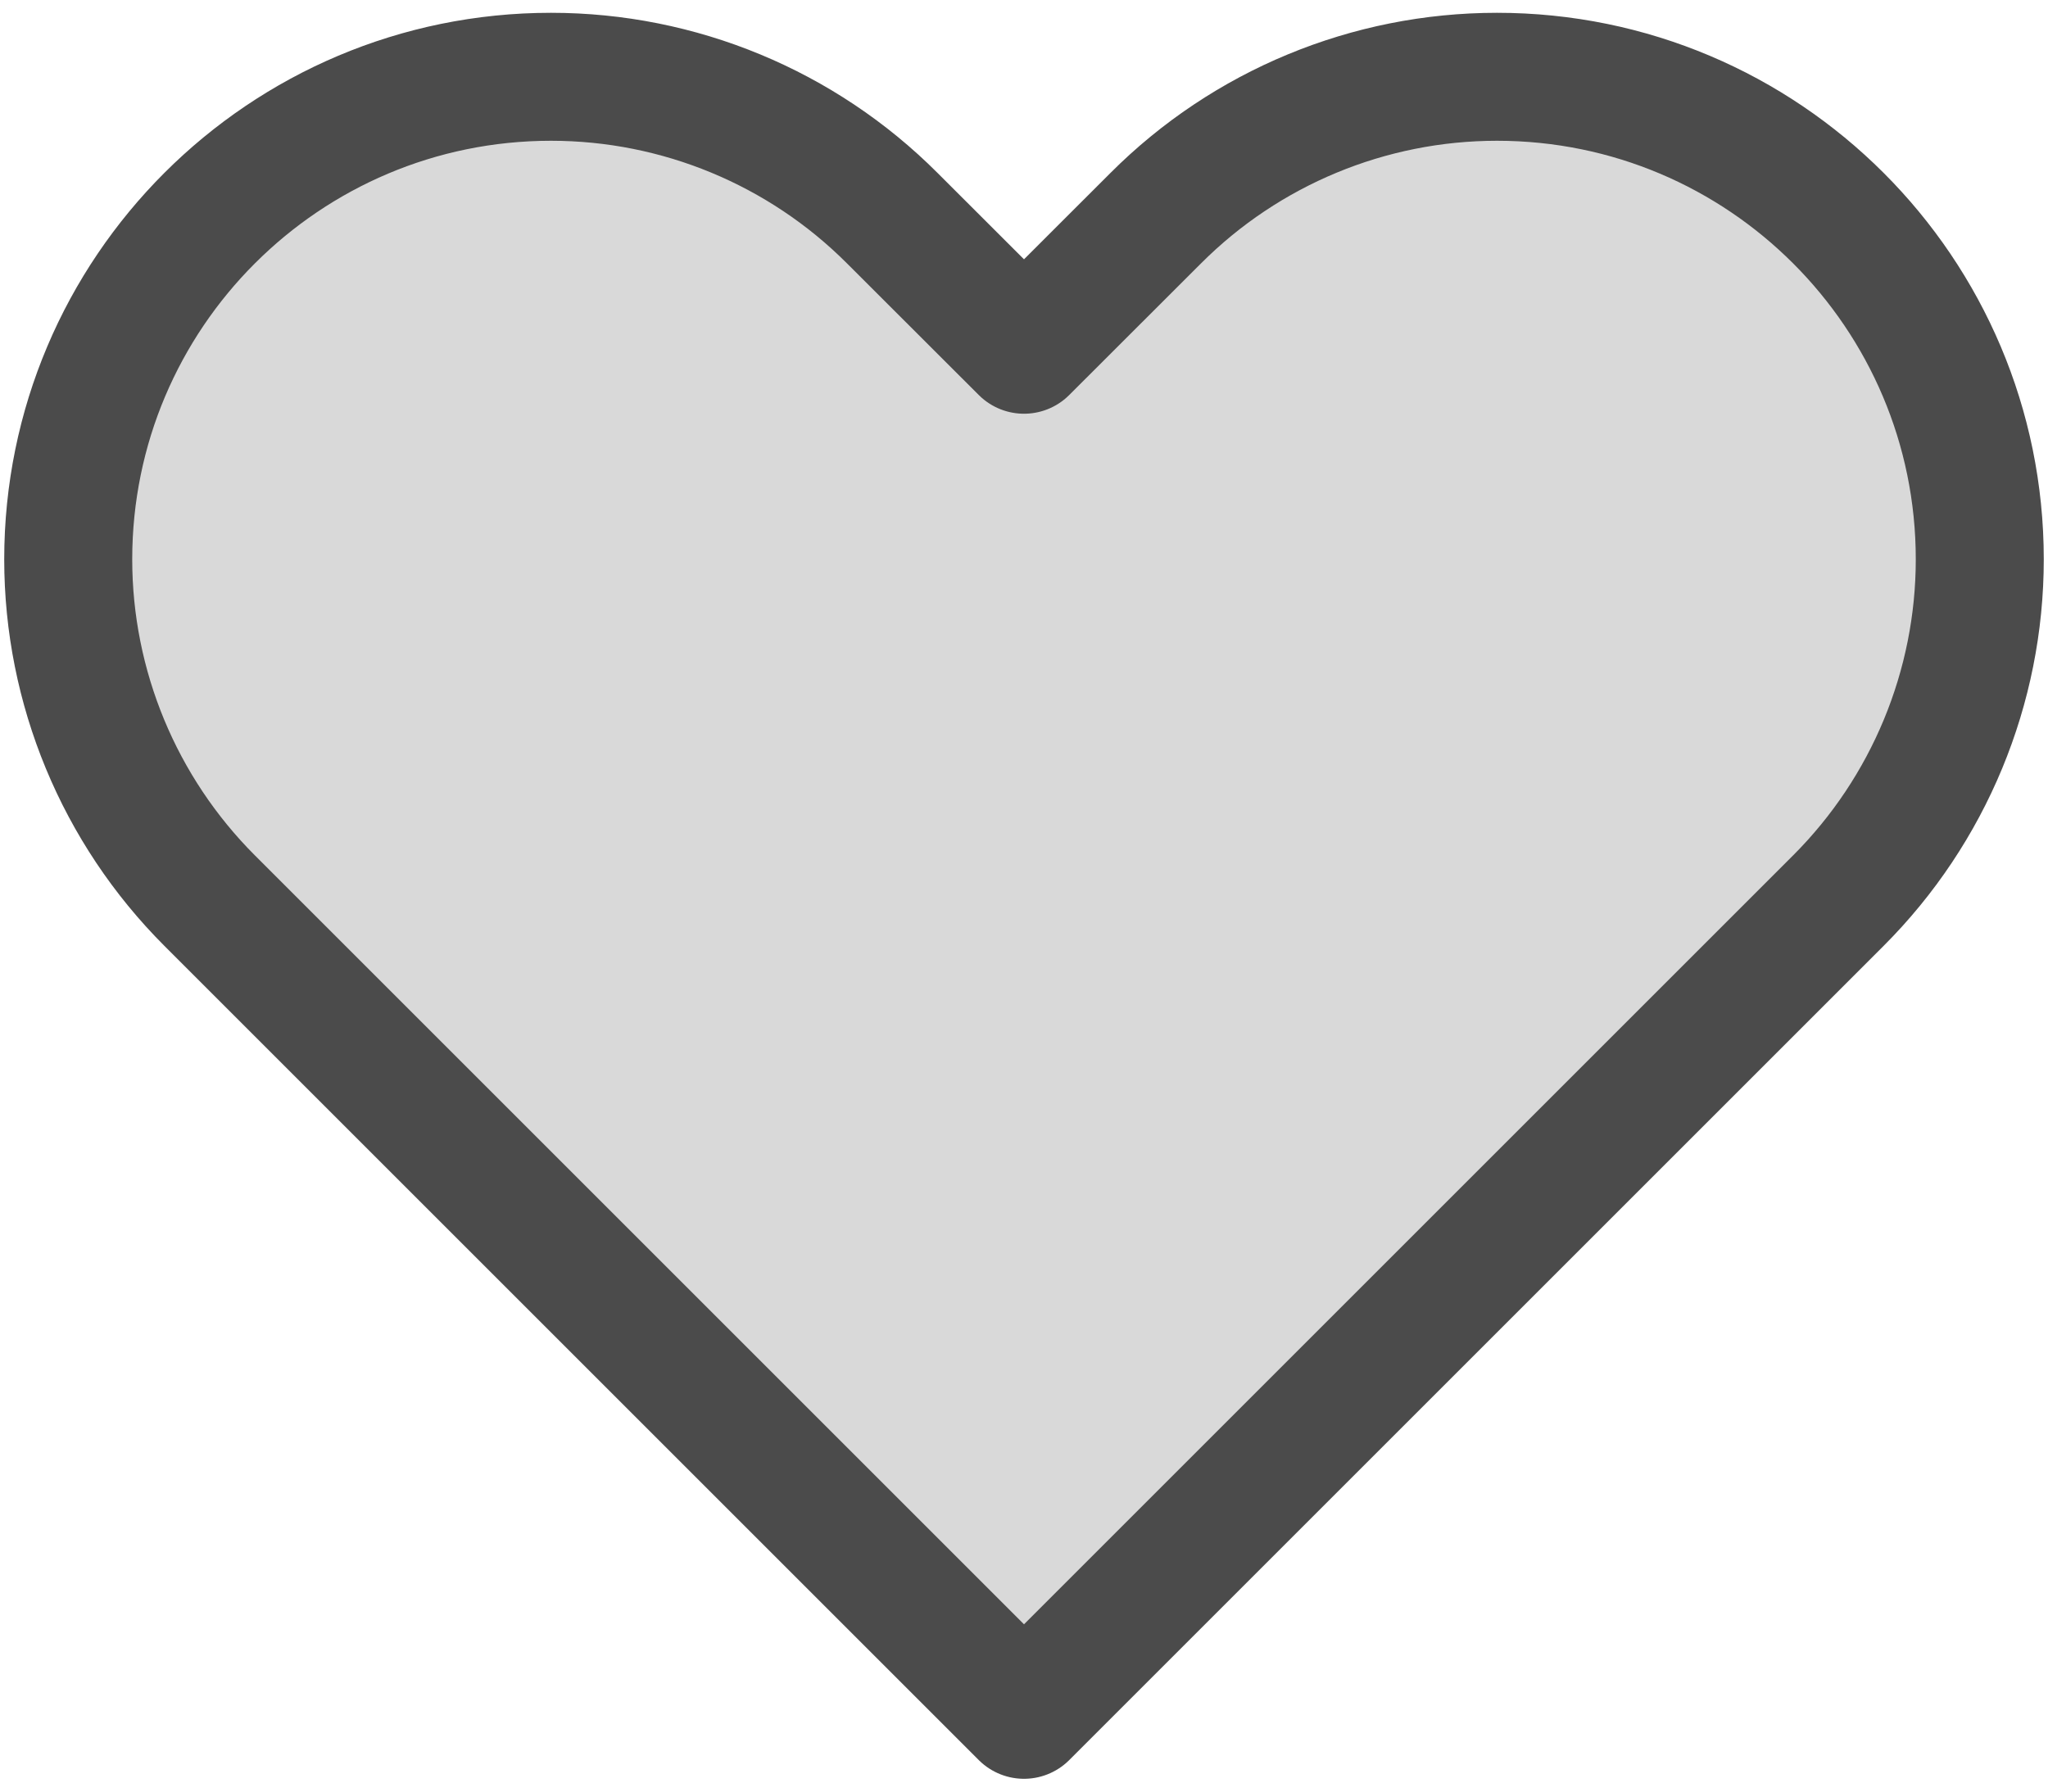
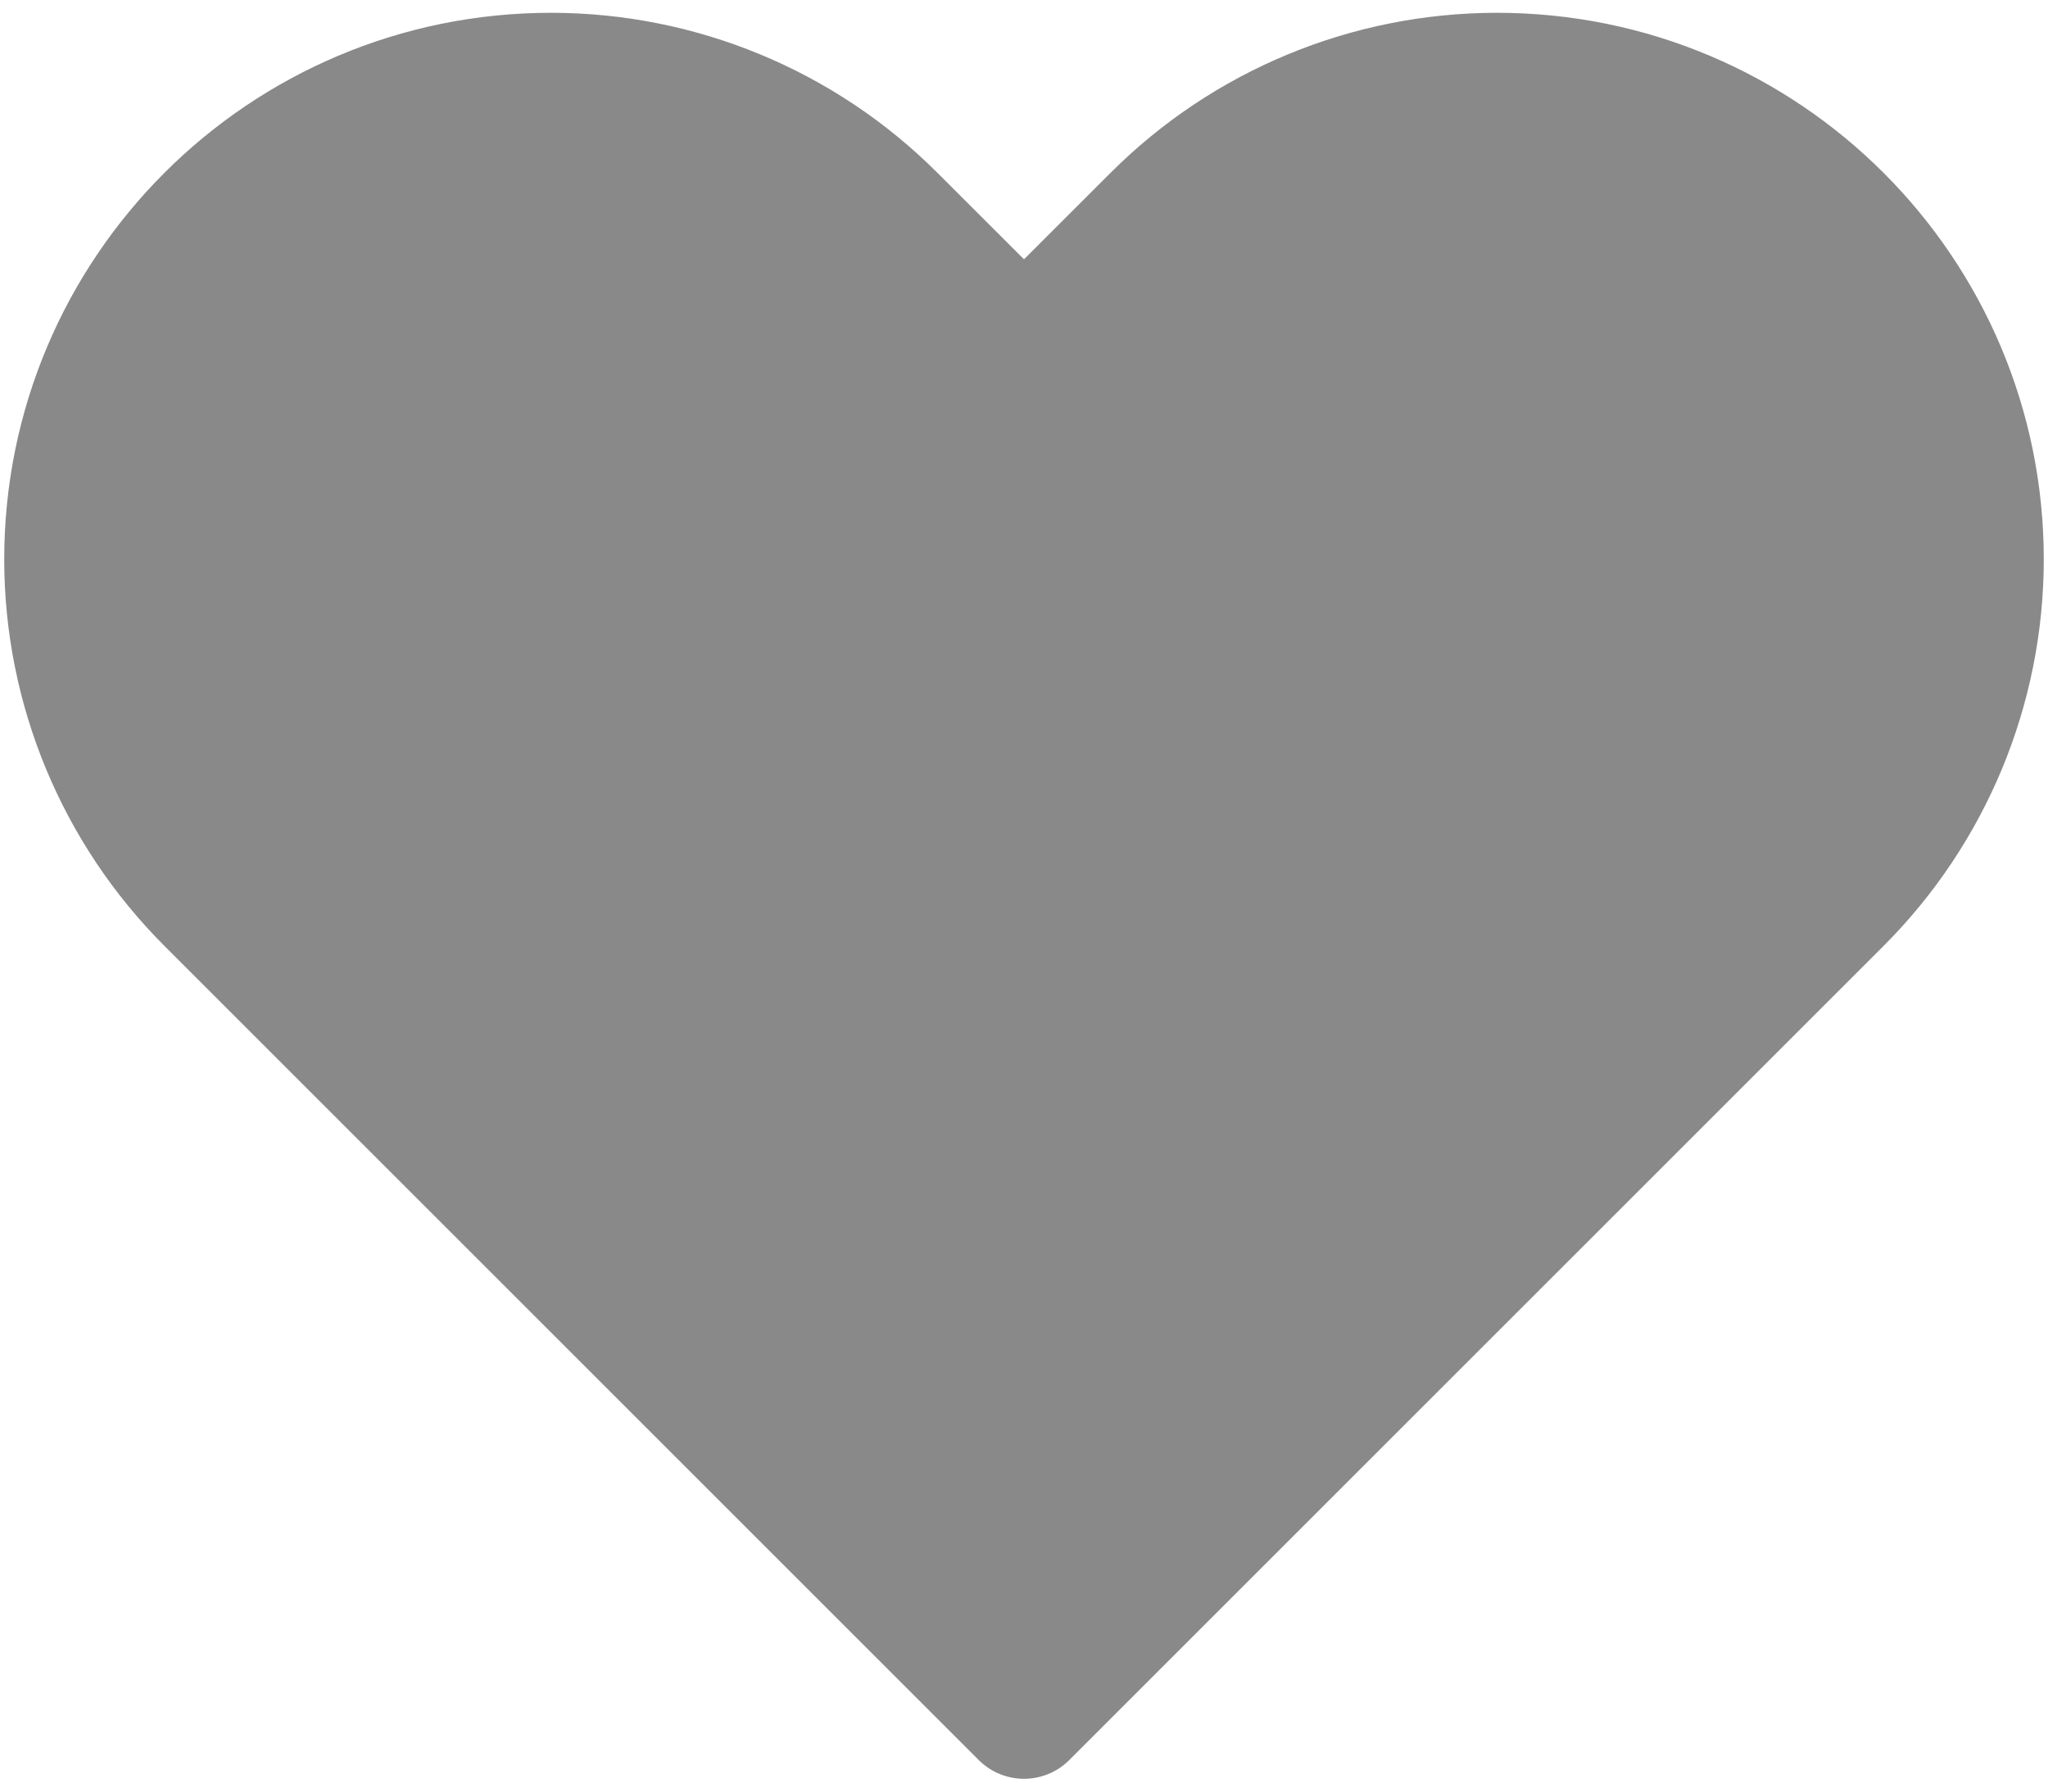
<svg xmlns="http://www.w3.org/2000/svg" width="16" height="14" viewBox="0 0 16 14" fill="none">
-   <path d="M1.638 7.038L8 13.4L14.362 7.038C15.069 6.331 15.467 5.371 15.467 4.371C15.467 2.288 13.778 0.6 11.695 0.6C10.695 0.6 9.736 0.997 9.029 1.705L8 2.733L6.971 1.705C6.264 0.997 5.305 0.6 4.305 0.6C2.222 0.6 0.533 2.288 0.533 4.371C0.533 5.371 0.931 6.331 1.638 7.038Z" fill="#D9D9D9" stroke="#4B4B4B" stroke-linejoin="round" />
+   <path d="M1.638 7.038L8 13.4L14.362 7.038C15.069 6.331 15.467 5.371 15.467 4.371C15.467 2.288 13.778 0.6 11.695 0.6C10.695 0.6 9.736 0.997 9.029 1.705L8 2.733L6.971 1.705C6.264 0.997 5.305 0.6 4.305 0.6C2.222 0.6 0.533 2.288 0.533 4.371C0.533 5.371 0.931 6.331 1.638 7.038Z" fill="#898989" stroke="#898989" stroke-linejoin="round" />
</svg>
